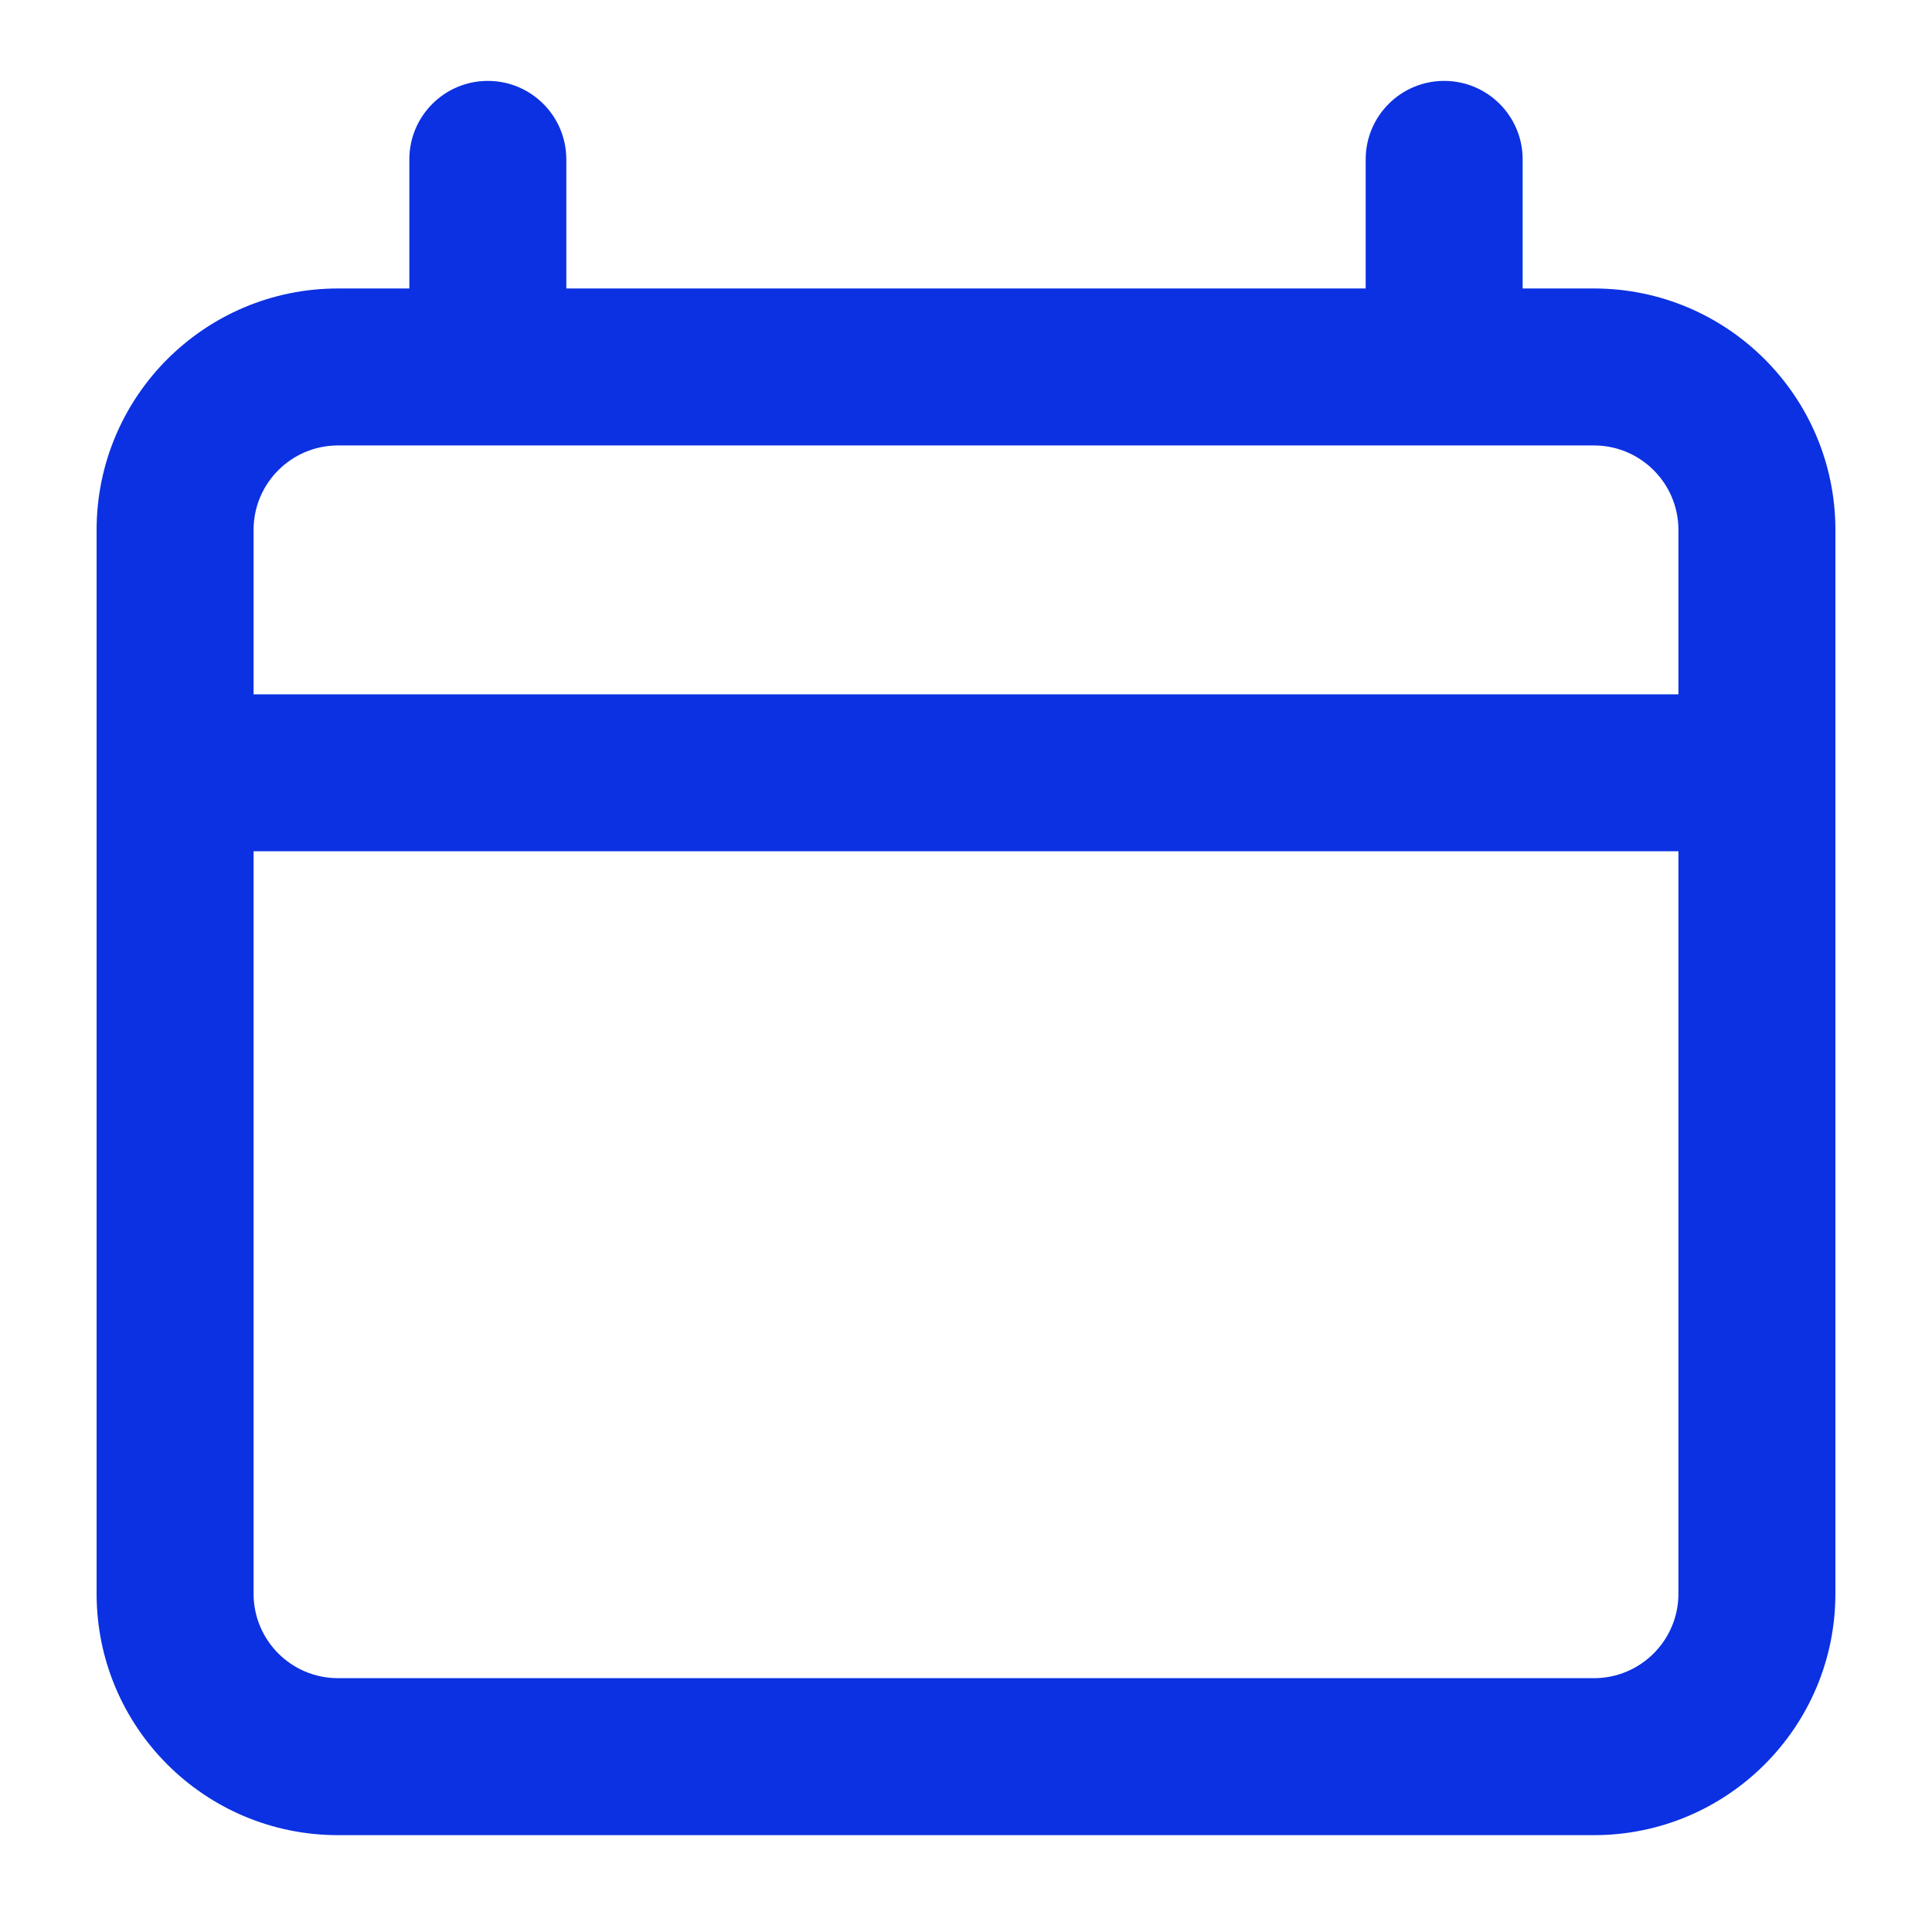
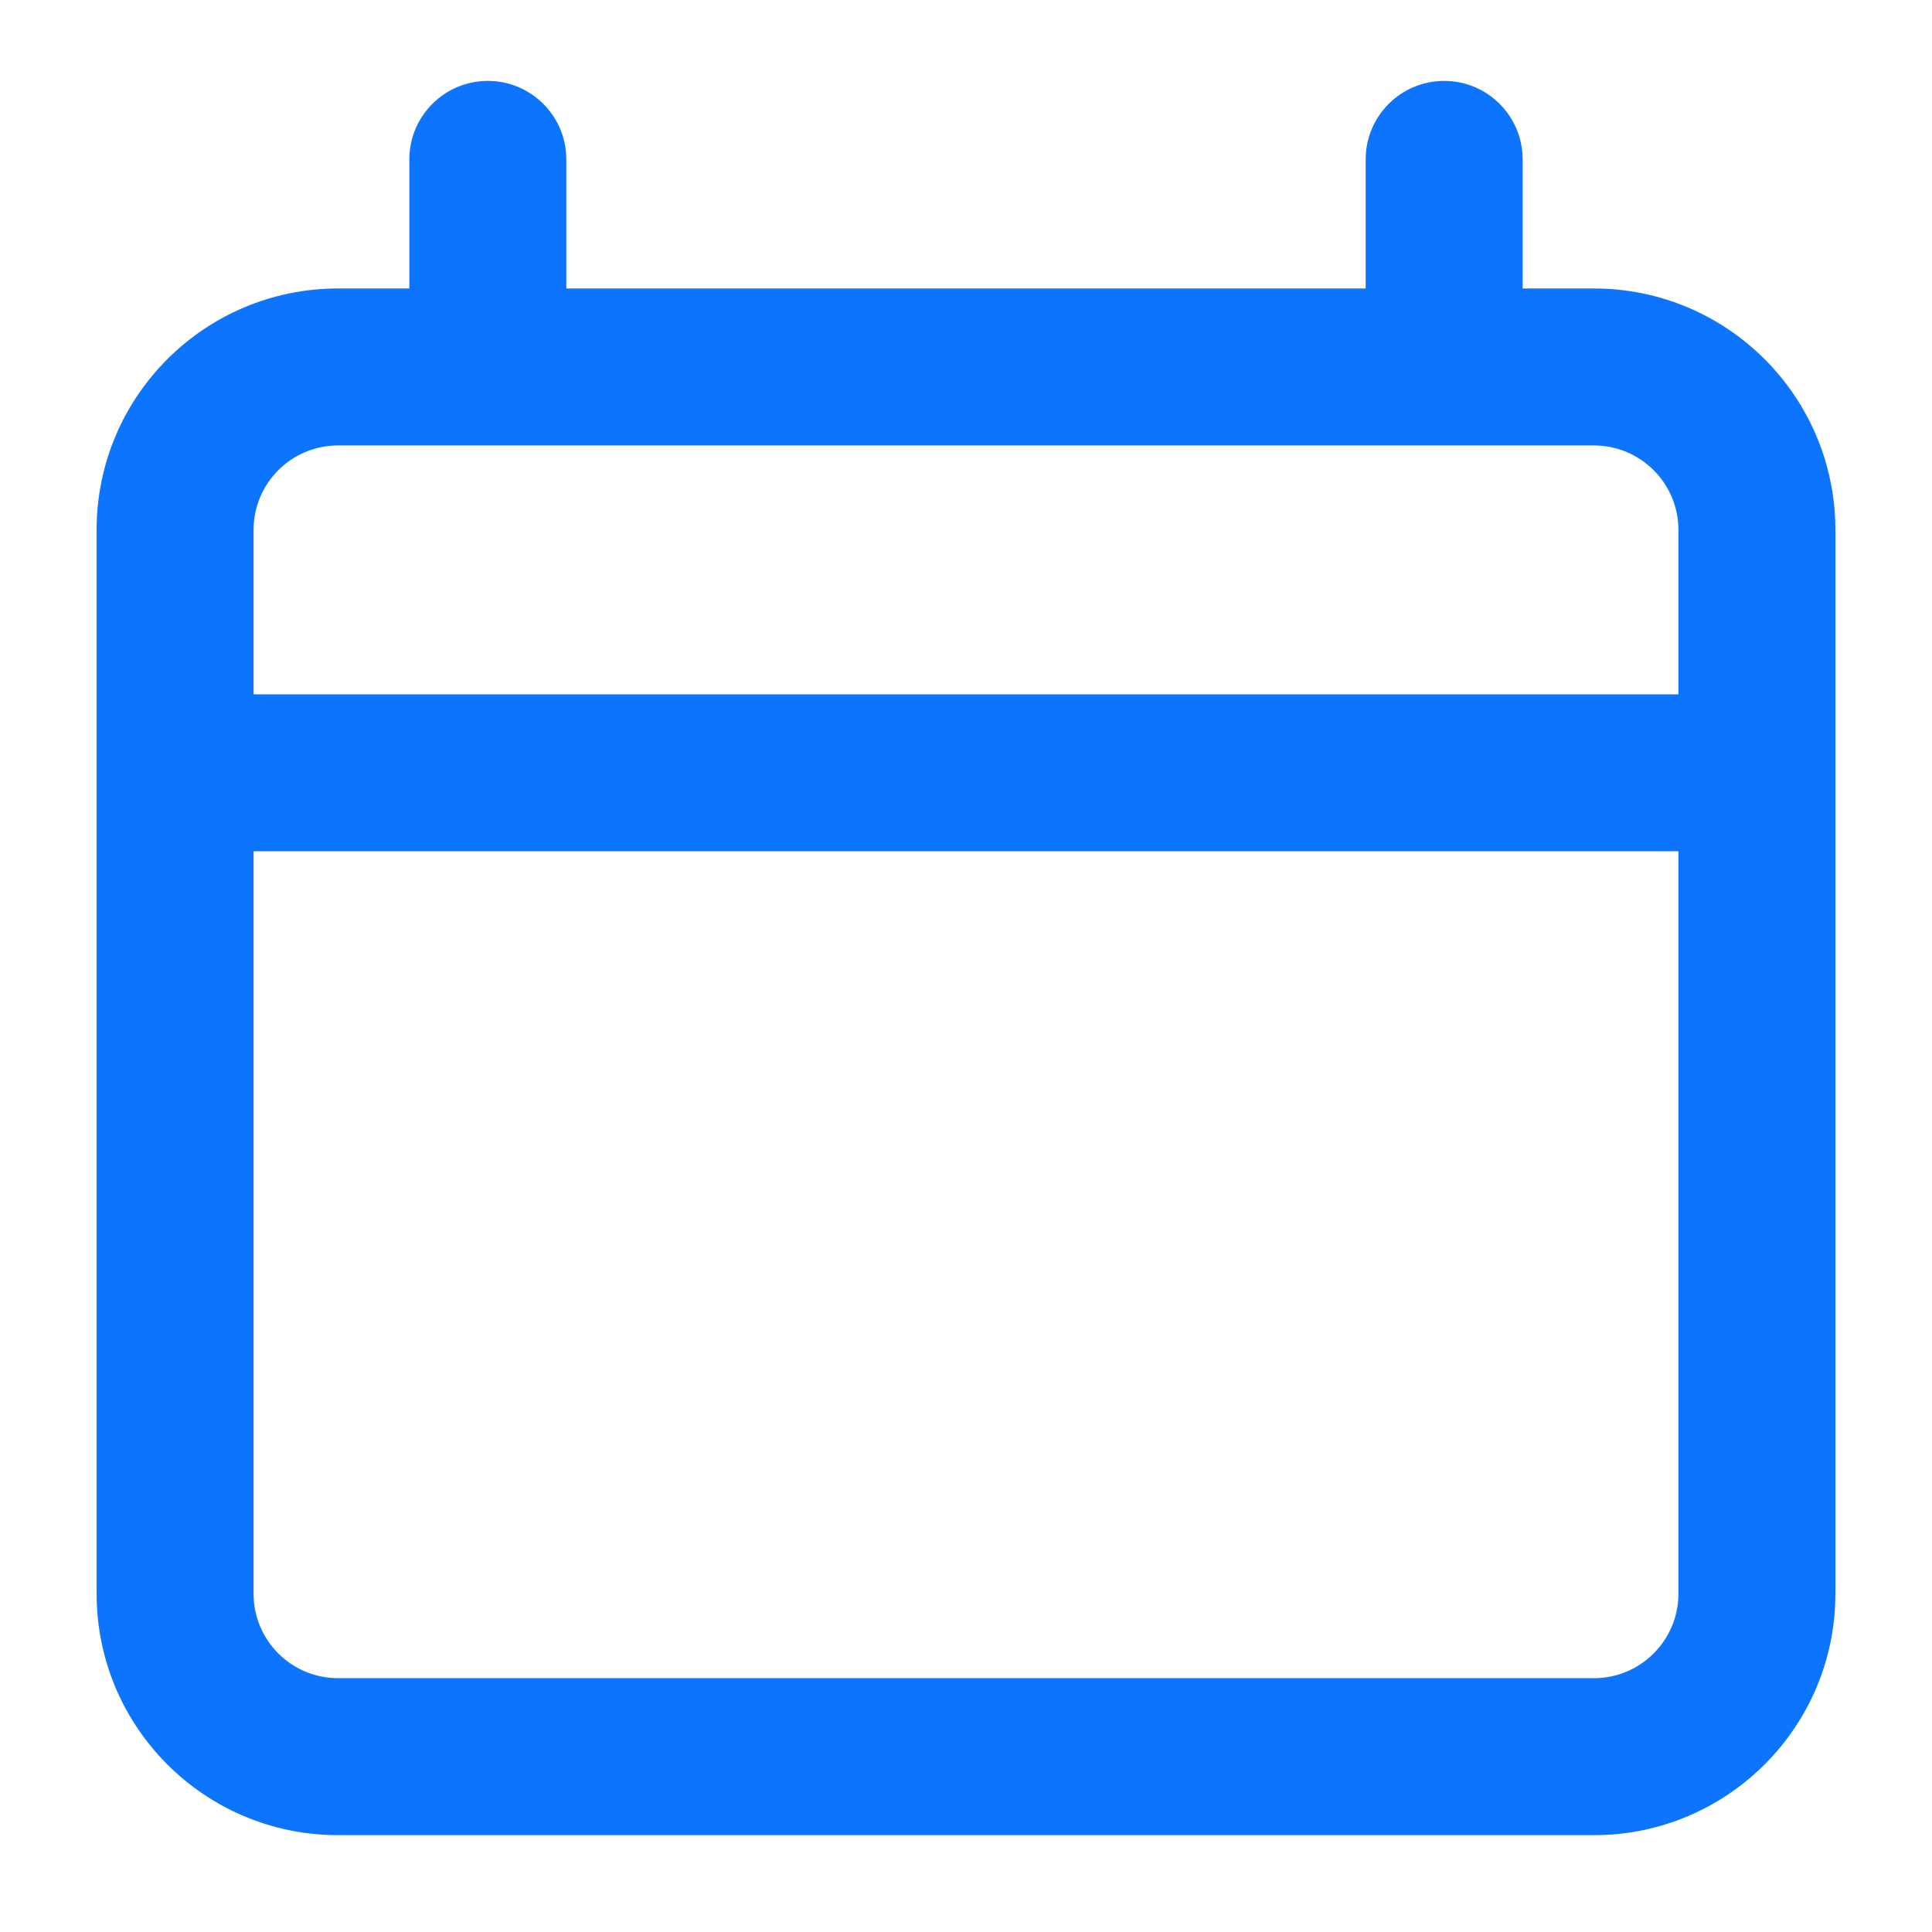
<svg xmlns="http://www.w3.org/2000/svg" width="16" height="16" viewBox="0 0 16 16" fill="none">
-   <path fill-rule="evenodd" clip-rule="evenodd" d="M4.69 1.32C4.69 0.961 4.399 0.67 4.04 0.67C3.681 0.67 3.39 0.961 3.39 1.32V2.389H2.8C1.695 2.389 0.8 3.284 0.8 4.389V13.198C0.8 14.303 1.695 15.198 2.8 15.198H13.2C14.304 15.198 15.2 14.303 15.2 13.198V4.389C15.2 3.284 14.304 2.389 13.2 2.389H12.61V1.32C12.61 0.961 12.319 0.67 11.96 0.67C11.601 0.67 11.31 0.961 11.31 1.32V2.389H4.69V1.32ZM2.8 3.689H13.2C13.586 3.689 13.9 4.002 13.9 4.389V5.75H2.1V4.389C2.1 4.002 2.413 3.689 2.8 3.689ZM2.1 7.05V13.198C2.1 13.585 2.413 13.898 2.8 13.898H13.2C13.586 13.898 13.9 13.585 13.9 13.198V7.05H2.1Z" fill="#0C31E2" />
+   <path fill-rule="evenodd" clip-rule="evenodd" d="M4.69 1.32C4.69 0.961 4.399 0.67 4.04 0.67C3.681 0.67 3.39 0.961 3.39 1.32V2.389H2.8C1.695 2.389 0.8 3.284 0.8 4.389V13.198C0.8 14.303 1.695 15.198 2.8 15.198H13.2C14.304 15.198 15.2 14.303 15.2 13.198V4.389C15.2 3.284 14.304 2.389 13.2 2.389H12.61V1.32C12.61 0.961 12.319 0.67 11.96 0.67C11.601 0.67 11.31 0.961 11.31 1.32V2.389H4.69V1.32ZM2.8 3.689H13.2C13.586 3.689 13.9 4.002 13.9 4.389V5.75H2.1V4.389C2.1 4.002 2.413 3.689 2.8 3.689ZM2.1 7.05V13.198C2.1 13.585 2.413 13.898 2.8 13.898H13.2C13.586 13.898 13.9 13.585 13.9 13.198V7.05H2.1Z" fill="#0D75FD" />
</svg>
